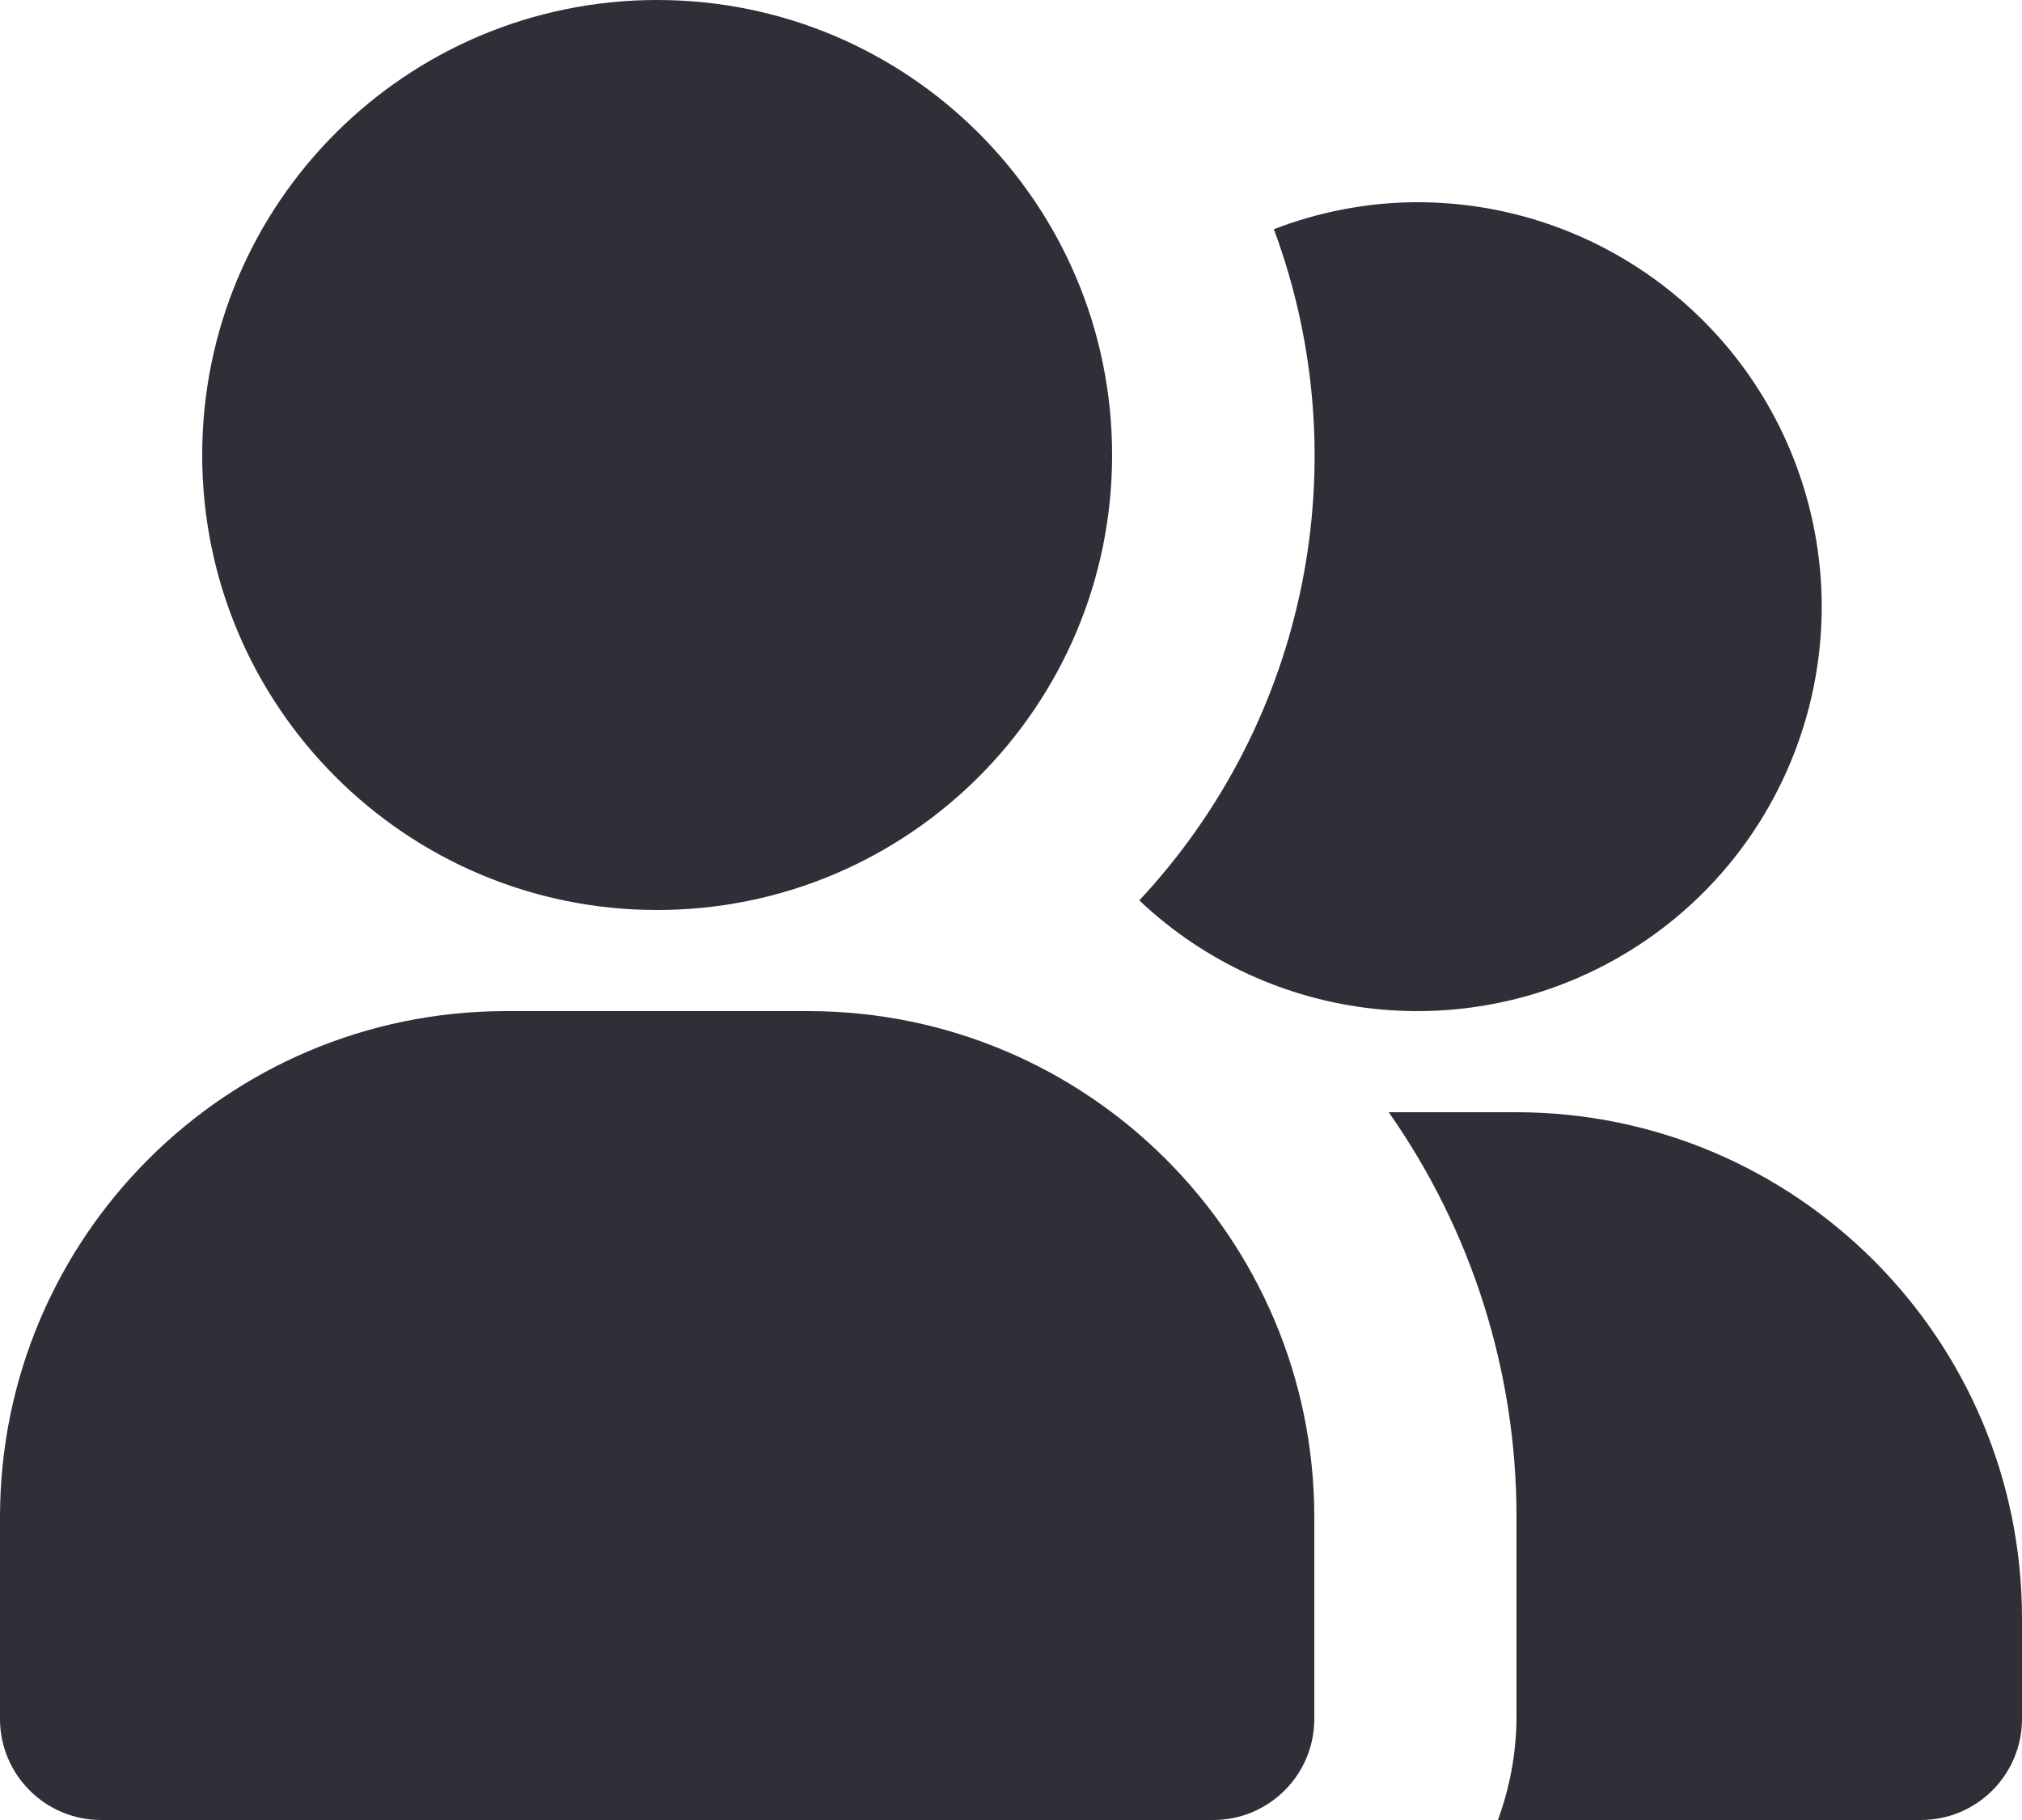
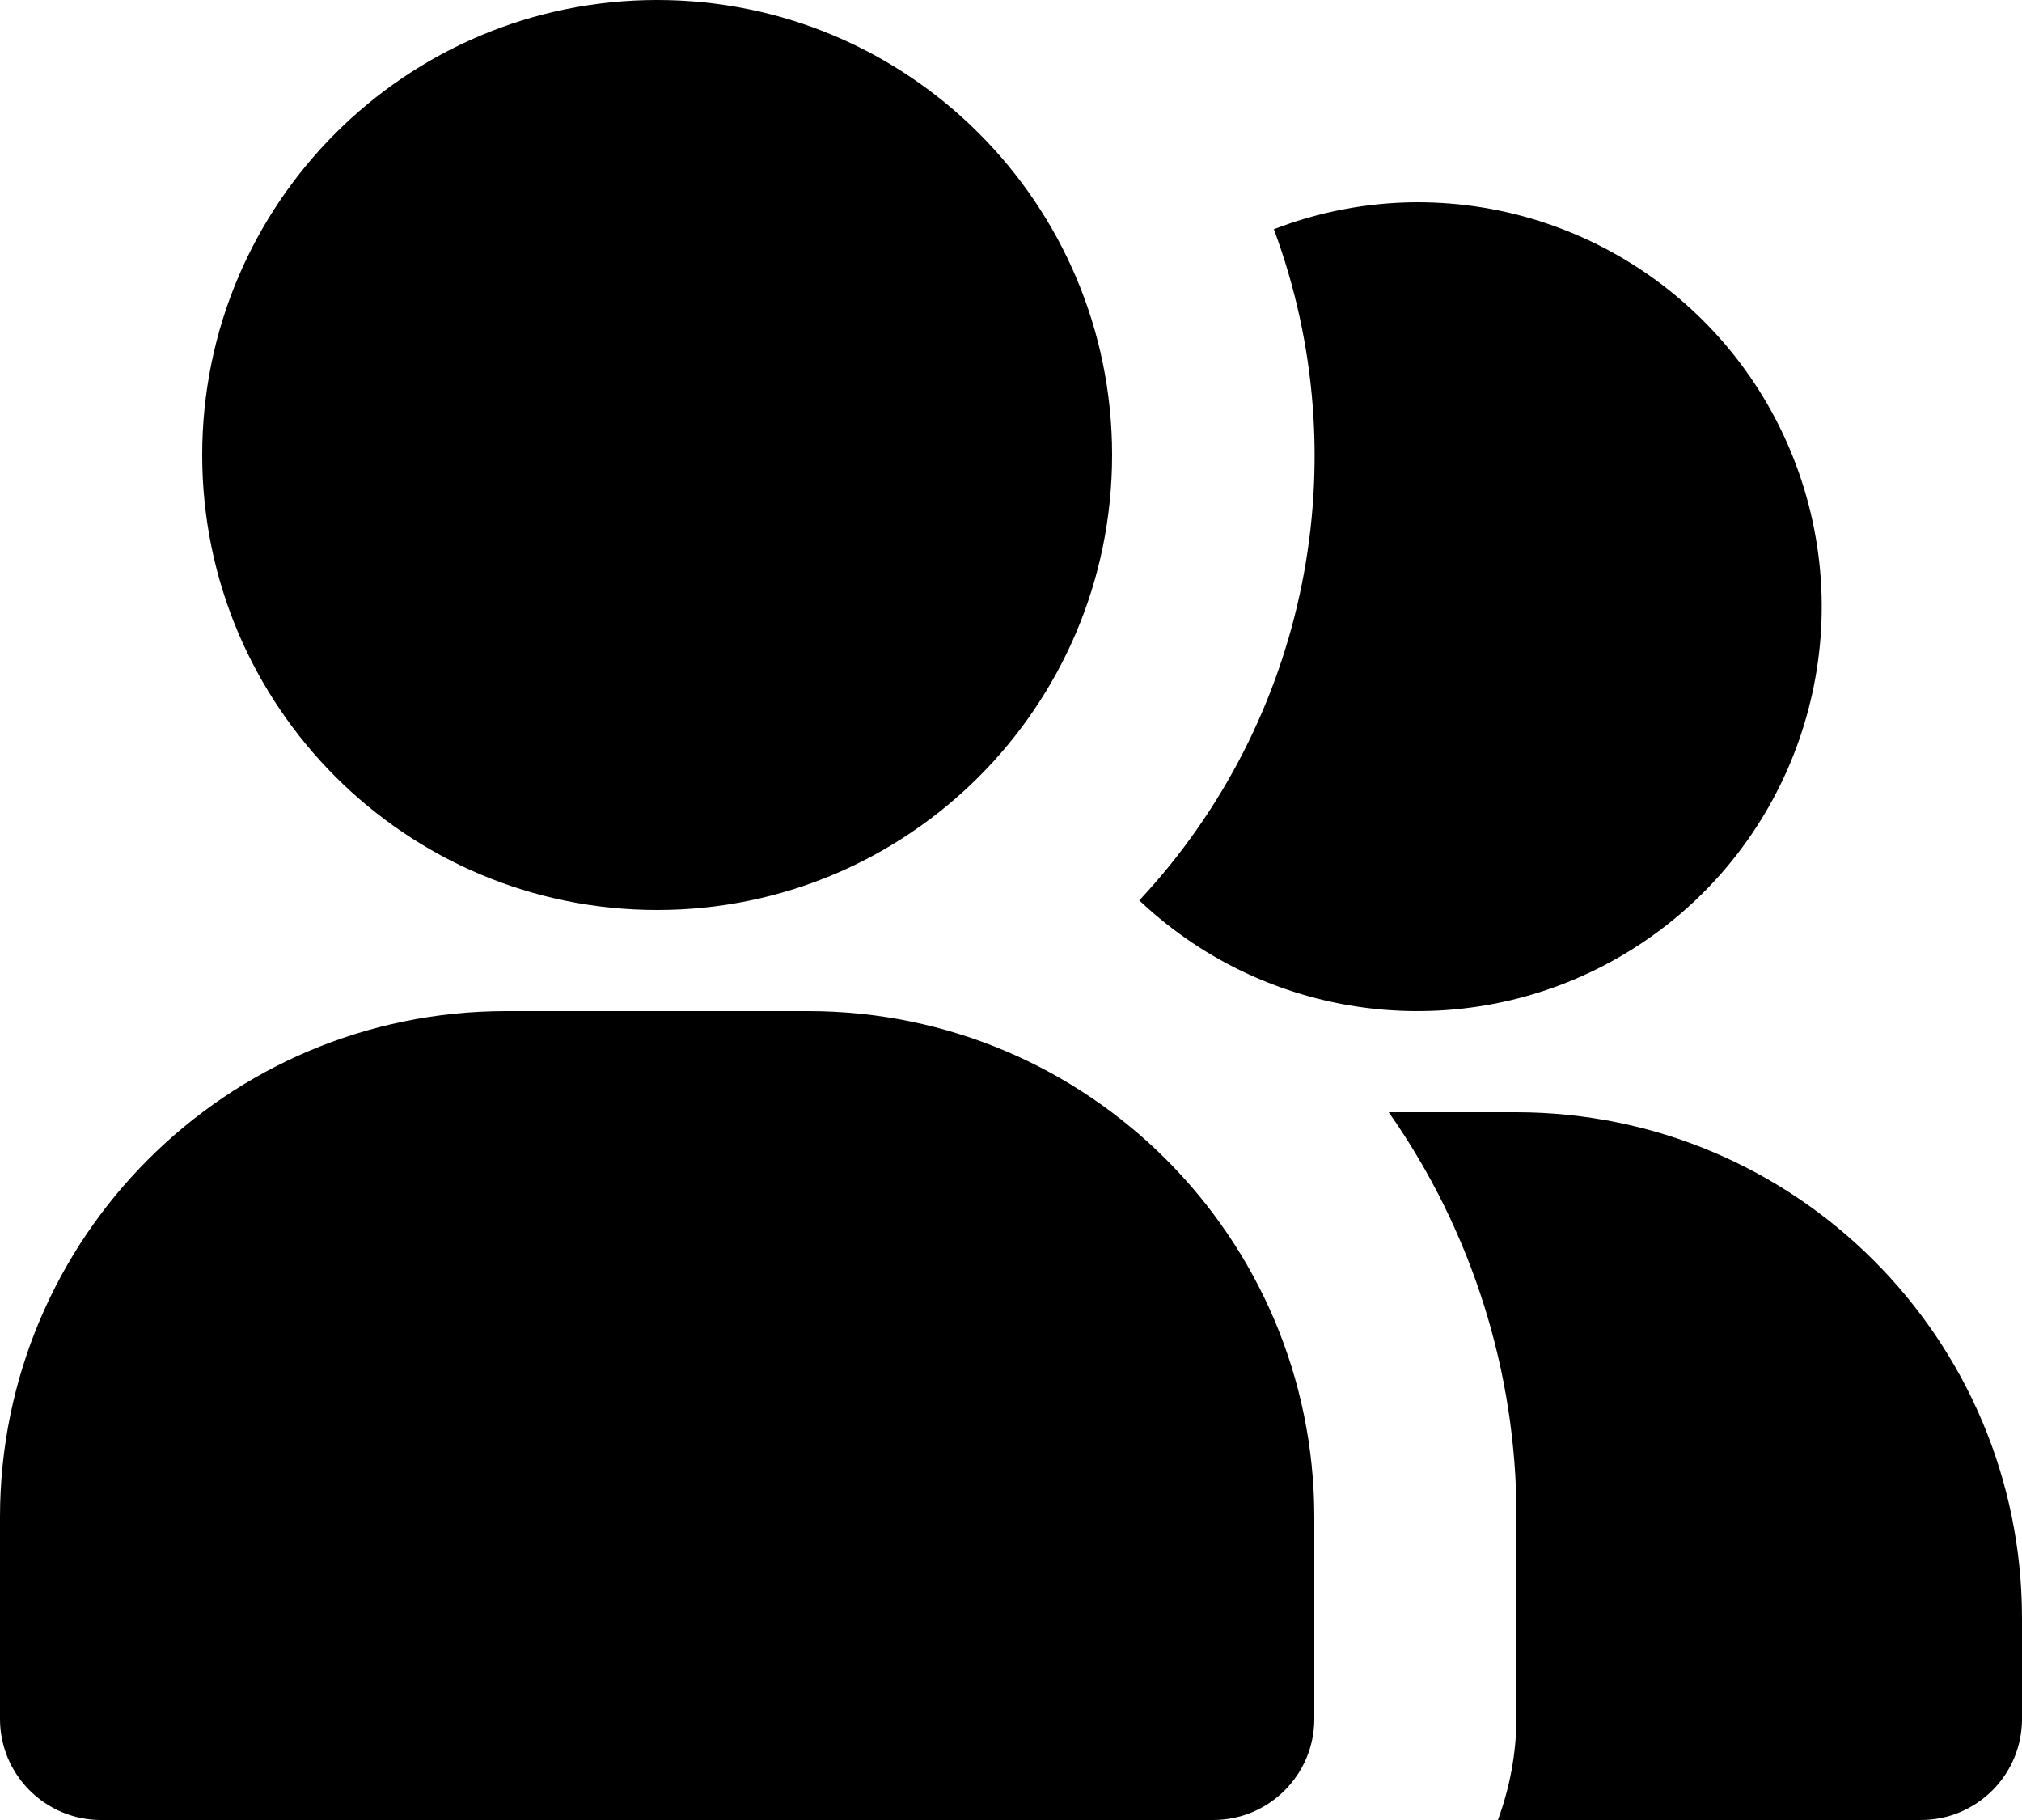
<svg xmlns="http://www.w3.org/2000/svg" fill="none" viewBox="0 0 20 18">
-   <path fill="#2F2F38" d="M14 2a3.963 3.963 0 0 0-1.4.267 6.439 6.439 0 0 1-1.331 6.638A4 4 0 1 0 14 2Zm1 9h-1.264A6.957 6.957 0 0 1 15 15v2a2.97 2.97 0 0 1-.184 1H19a1 1 0 0 0 1-1v-1a5.006 5.006 0 0 0-5-5ZM6.5 9a4.5 4.5 0 1 0 0-9 4.5 4.5 0 0 0 0 9ZM8 10H5a5.006 5.006 0 0 0-5 5v2a1 1 0 0 0 1 1h11a1 1 0 0 0 1-1v-2a5.006 5.006 0 0 0-5-5Z" />
+   <path fill="currentColor" d="M14 2a3.963 3.963 0 0 0-1.4.267 6.439 6.439 0 0 1-1.331 6.638A4 4 0 1 0 14 2Zm1 9h-1.264A6.957 6.957 0 0 1 15 15v2a2.97 2.97 0 0 1-.184 1H19a1 1 0 0 0 1-1v-1a5.006 5.006 0 0 0-5-5ZM6.5 9a4.5 4.5 0 1 0 0-9 4.5 4.5 0 0 0 0 9ZM8 10H5a5.006 5.006 0 0 0-5 5v2a1 1 0 0 0 1 1h11a1 1 0 0 0 1-1v-2a5.006 5.006 0 0 0-5-5Z" />
</svg>
